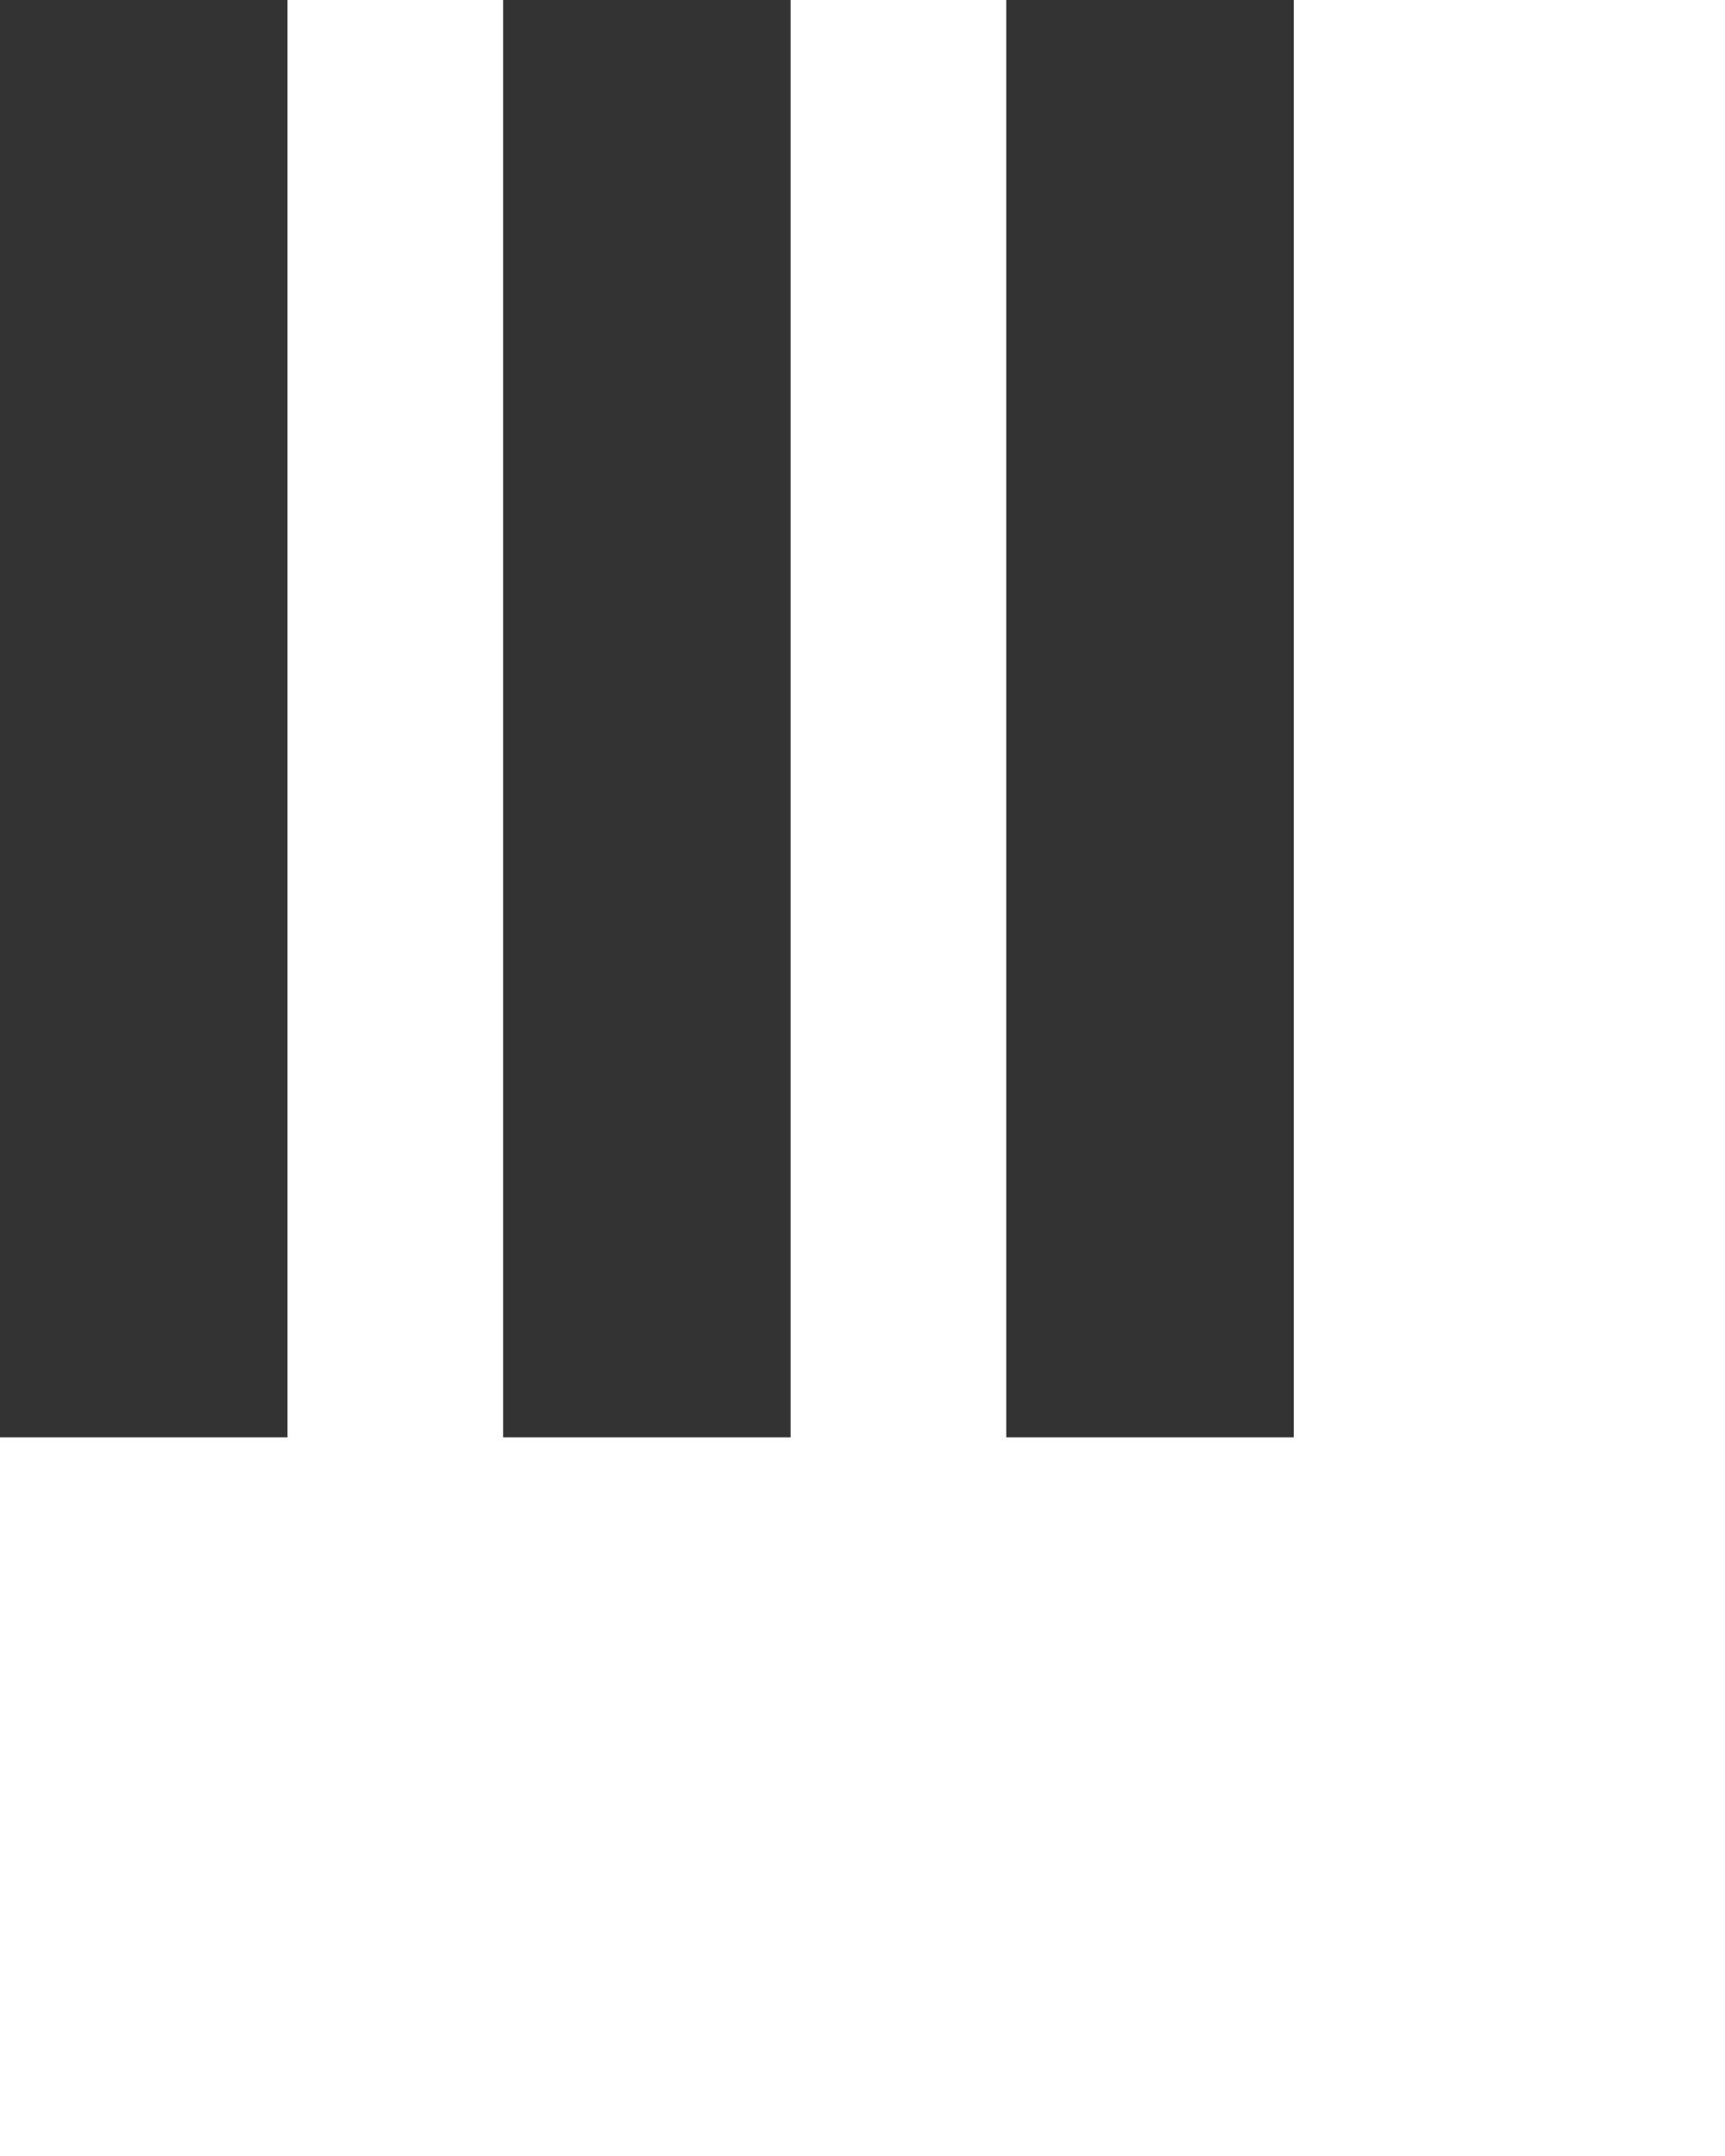
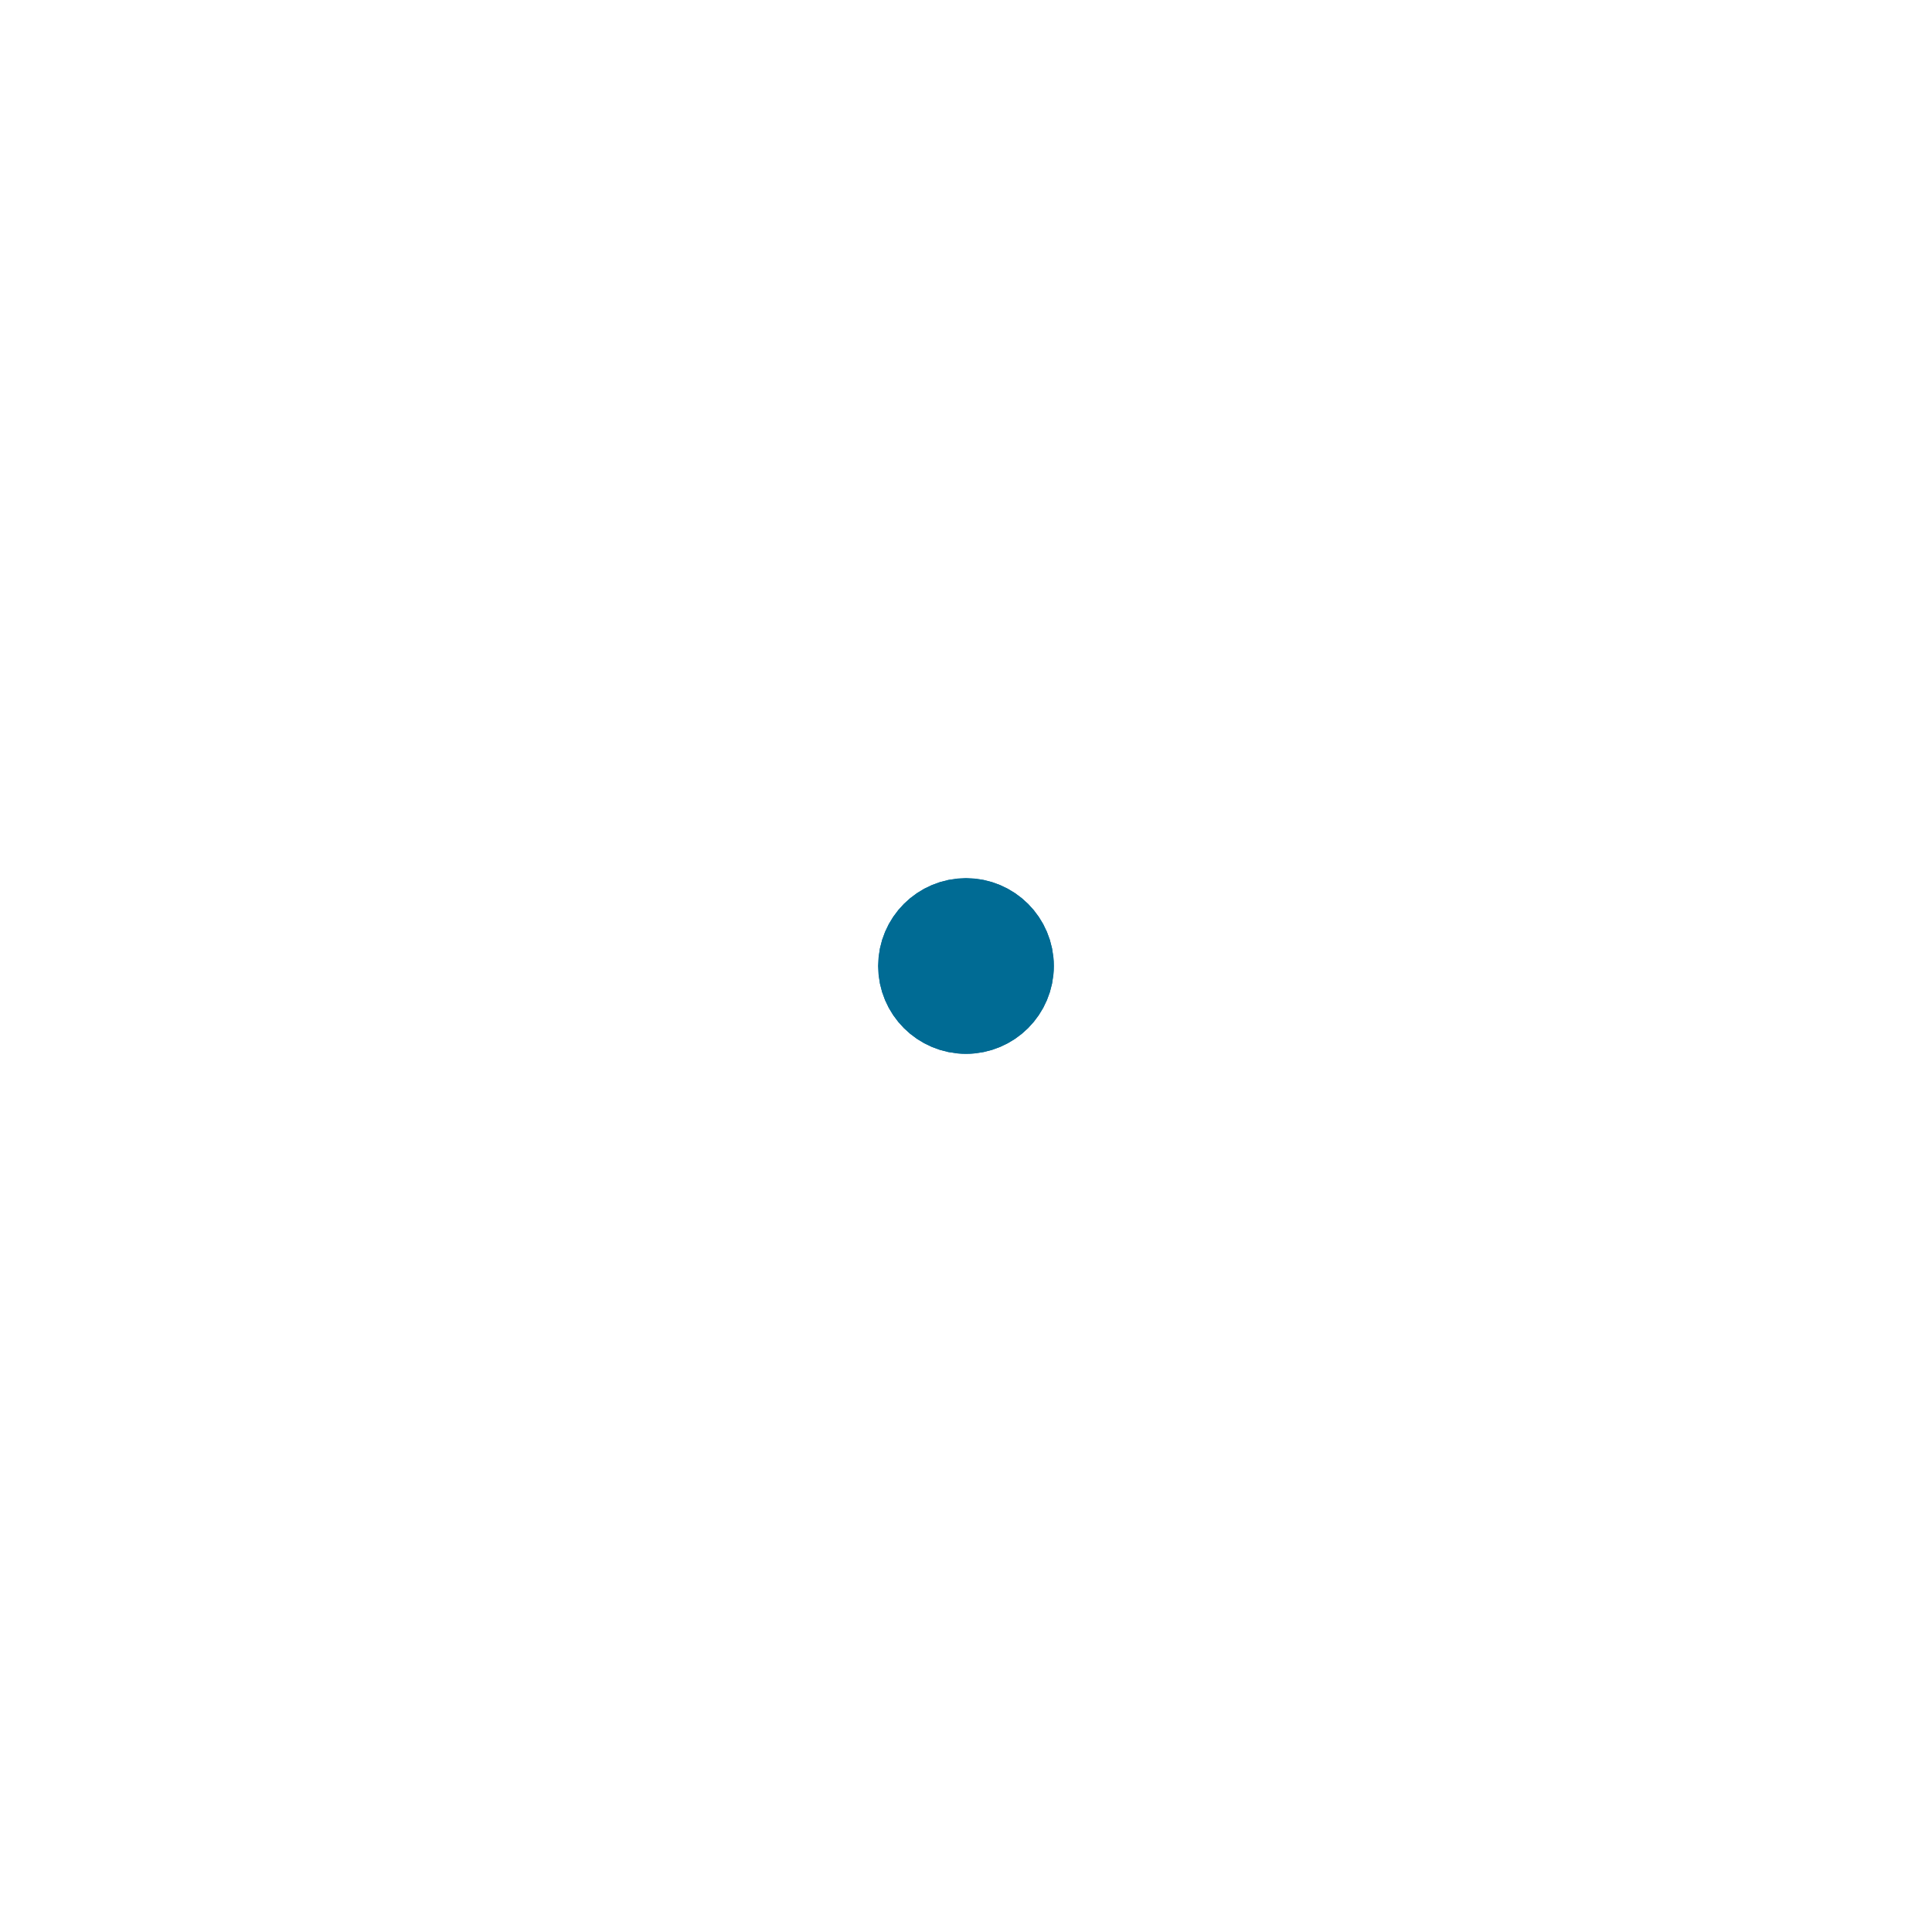
- <svg xmlns="http://www.w3.org/2000/svg" version="1.1" id="Layer_1" x="0px" y="0px" width="24px" height="30px" viewBox="0 0 24 30" style="enable-background:new 0 0 50 50;" xml:space="preserve">
-   <rect x="0" y="0" width="4" height="20" fill="#333">
-     <animate attributeName="opacity" attributeType="XML" values="1; .2; 1" begin="0s" dur="0.6s" repeatCount="indefinite" />
-   </rect>
-   <rect x="7" y="0" width="4" height="20" fill="#333">
-     <animate attributeName="opacity" attributeType="XML" values="1; .2; 1" begin="0.2s" dur="0.6s" repeatCount="indefinite" />
-   </rect>
-   <rect x="14" y="0" width="4" height="20" fill="#333">
-     <animate attributeName="opacity" attributeType="XML" values="1; .2; 1" begin="0.4s" dur="0.6s" repeatCount="indefinite" />
-   </rect>
+ <svg xmlns="http://www.w3.org/2000/svg" width="44" height="44" viewBox="0 0 44 44" stroke="#006b94">
+   <g fill="none" fill-rule="evenodd" stroke-width="2">
+     <circle cx="22" cy="22" r="1">
+       <animate attributeName="r" begin="0s" dur="1.8s" values="1; 20" calcMode="spline" keyTimes="0; 1" keySplines="0.165, 0.84, 0.44, 1" repeatCount="indefinite" />
+       <animate attributeName="stroke-opacity" begin="0s" dur="1.8s" values="1; 0" calcMode="spline" keyTimes="0; 1" keySplines="0.3, 0.61, 0.355, 1" repeatCount="indefinite" />
+     </circle>
+     <circle cx="22" cy="22" r="1">
+       <animate attributeName="r" begin="-0.9s" dur="1.8s" values="1; 20" calcMode="spline" keyTimes="0; 1" keySplines="0.165, 0.84, 0.44, 1" repeatCount="indefinite" />
+       <animate attributeName="stroke-opacity" begin="-0.9s" dur="1.8s" values="1; 0" calcMode="spline" keyTimes="0; 1" keySplines="0.3, 0.61, 0.355, 1" repeatCount="indefinite" />
+     </circle>
+   </g>
</svg>
